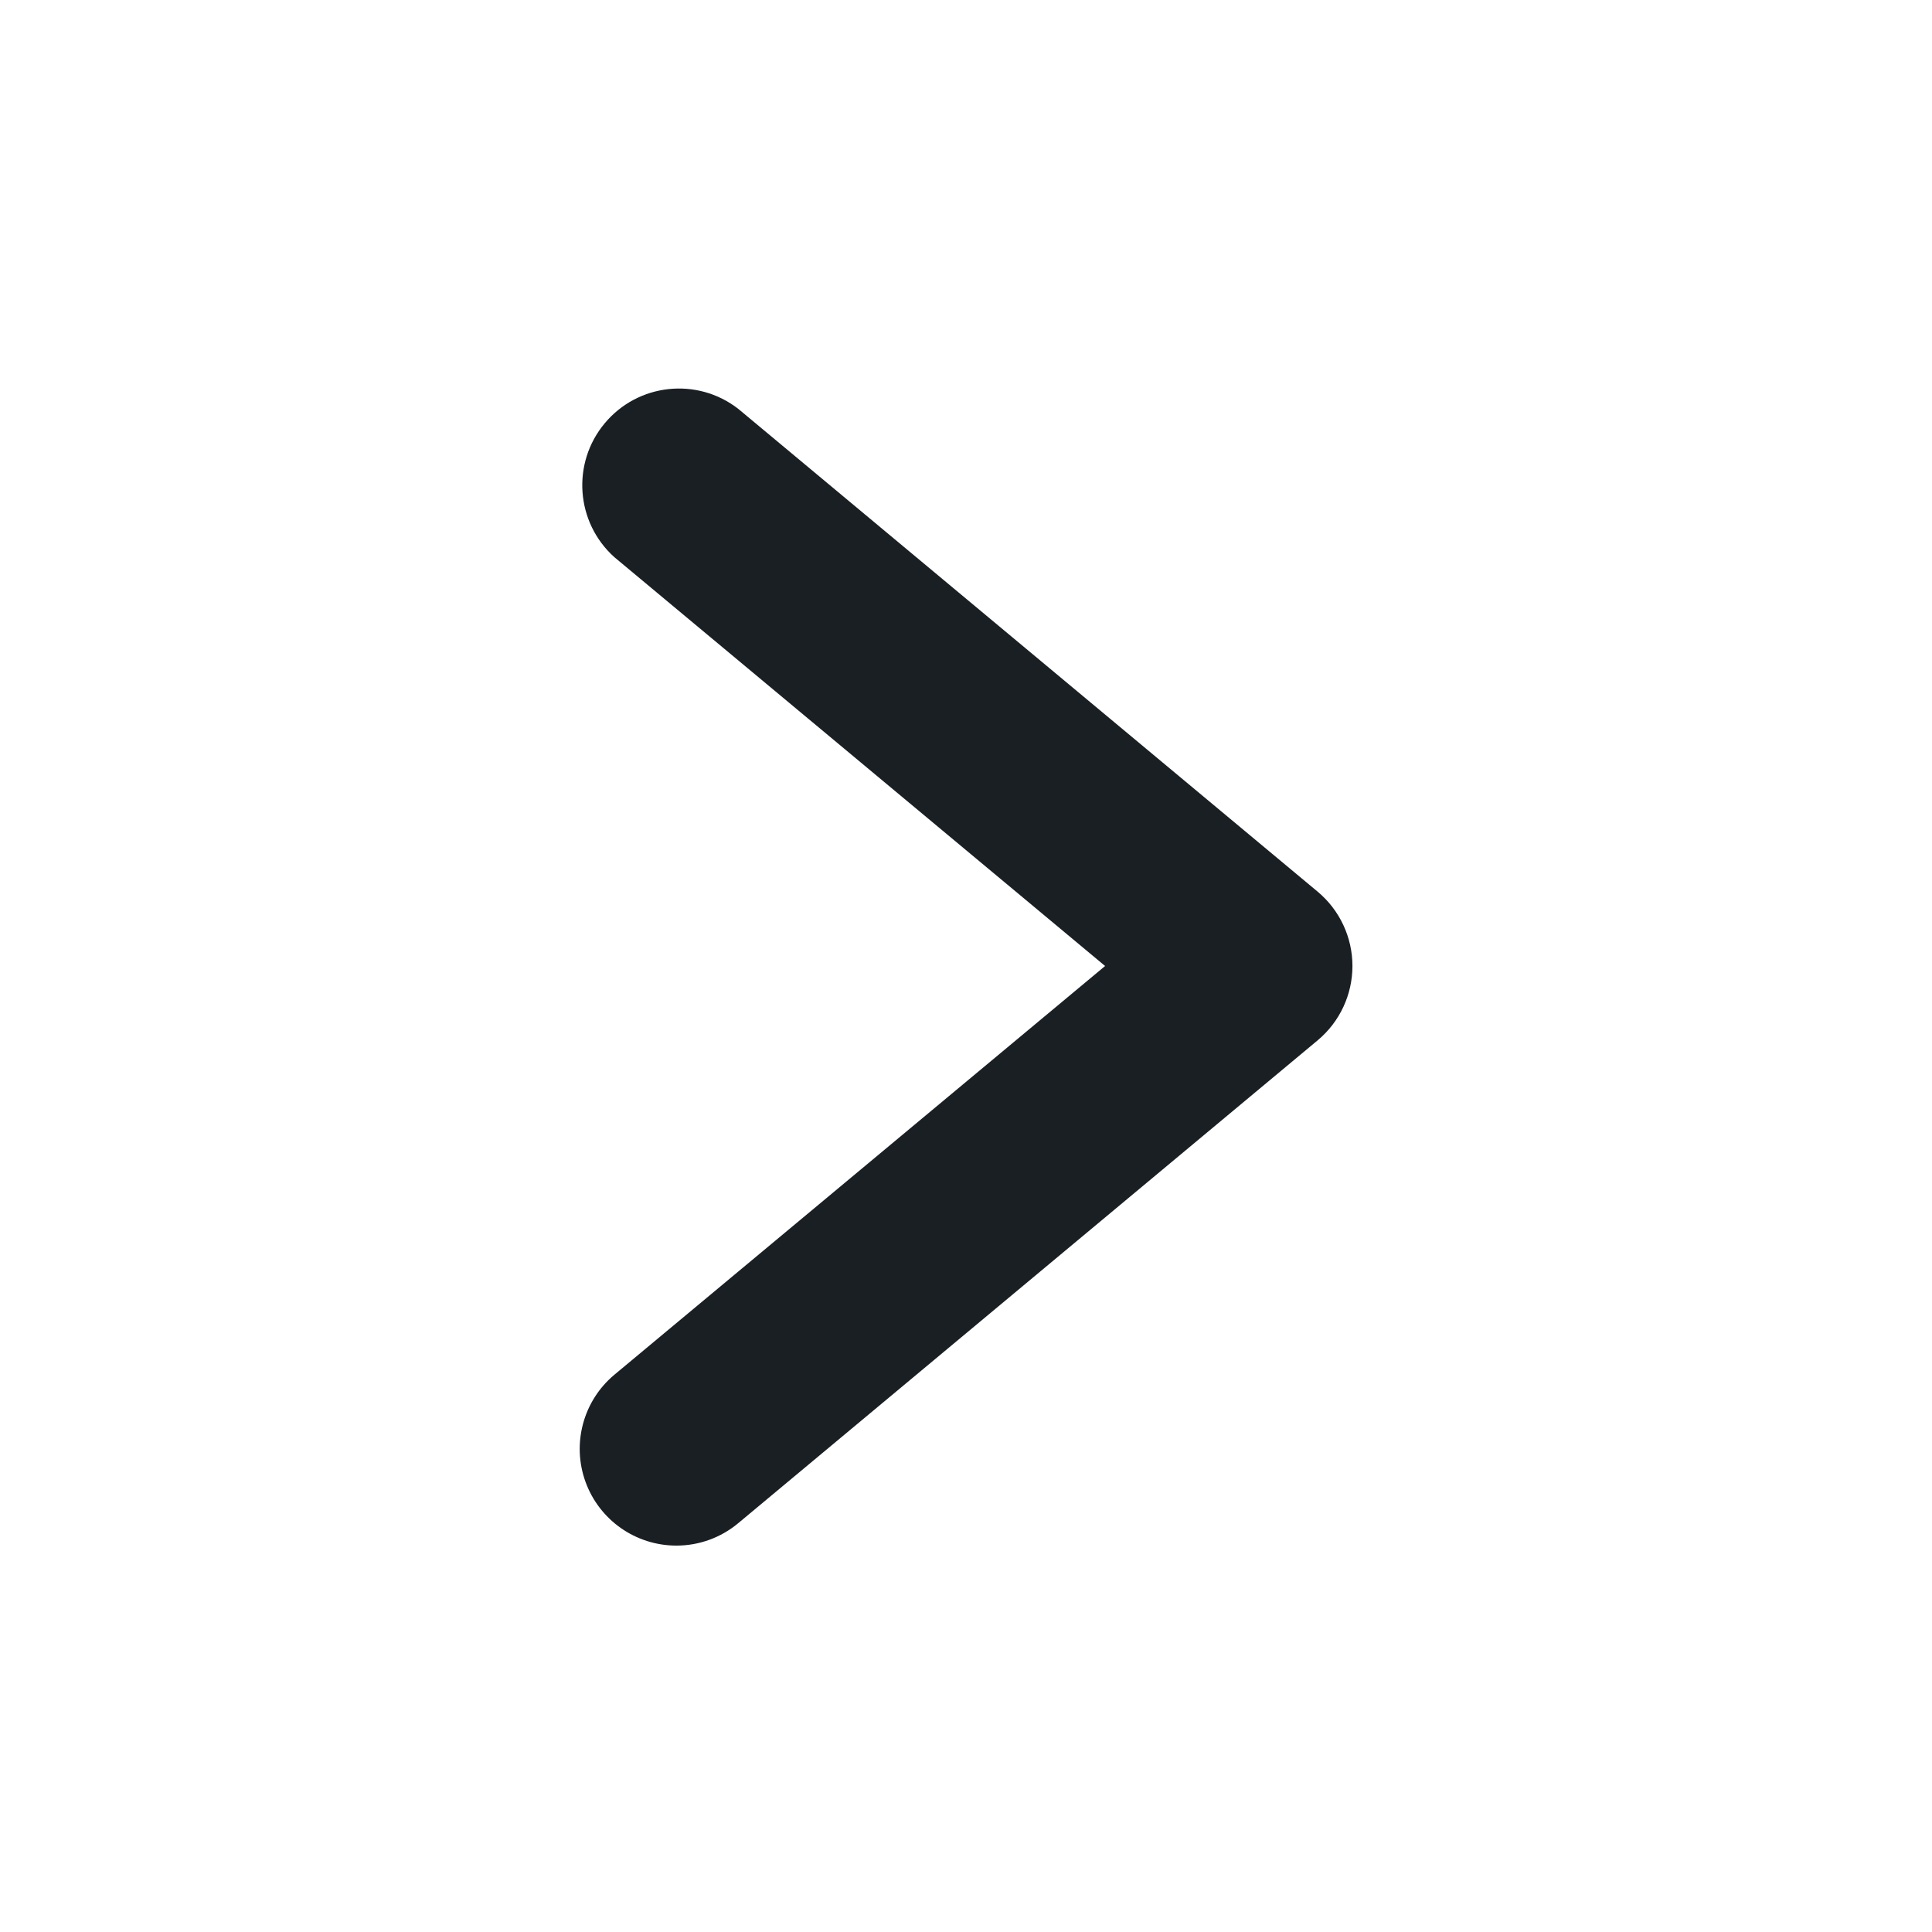
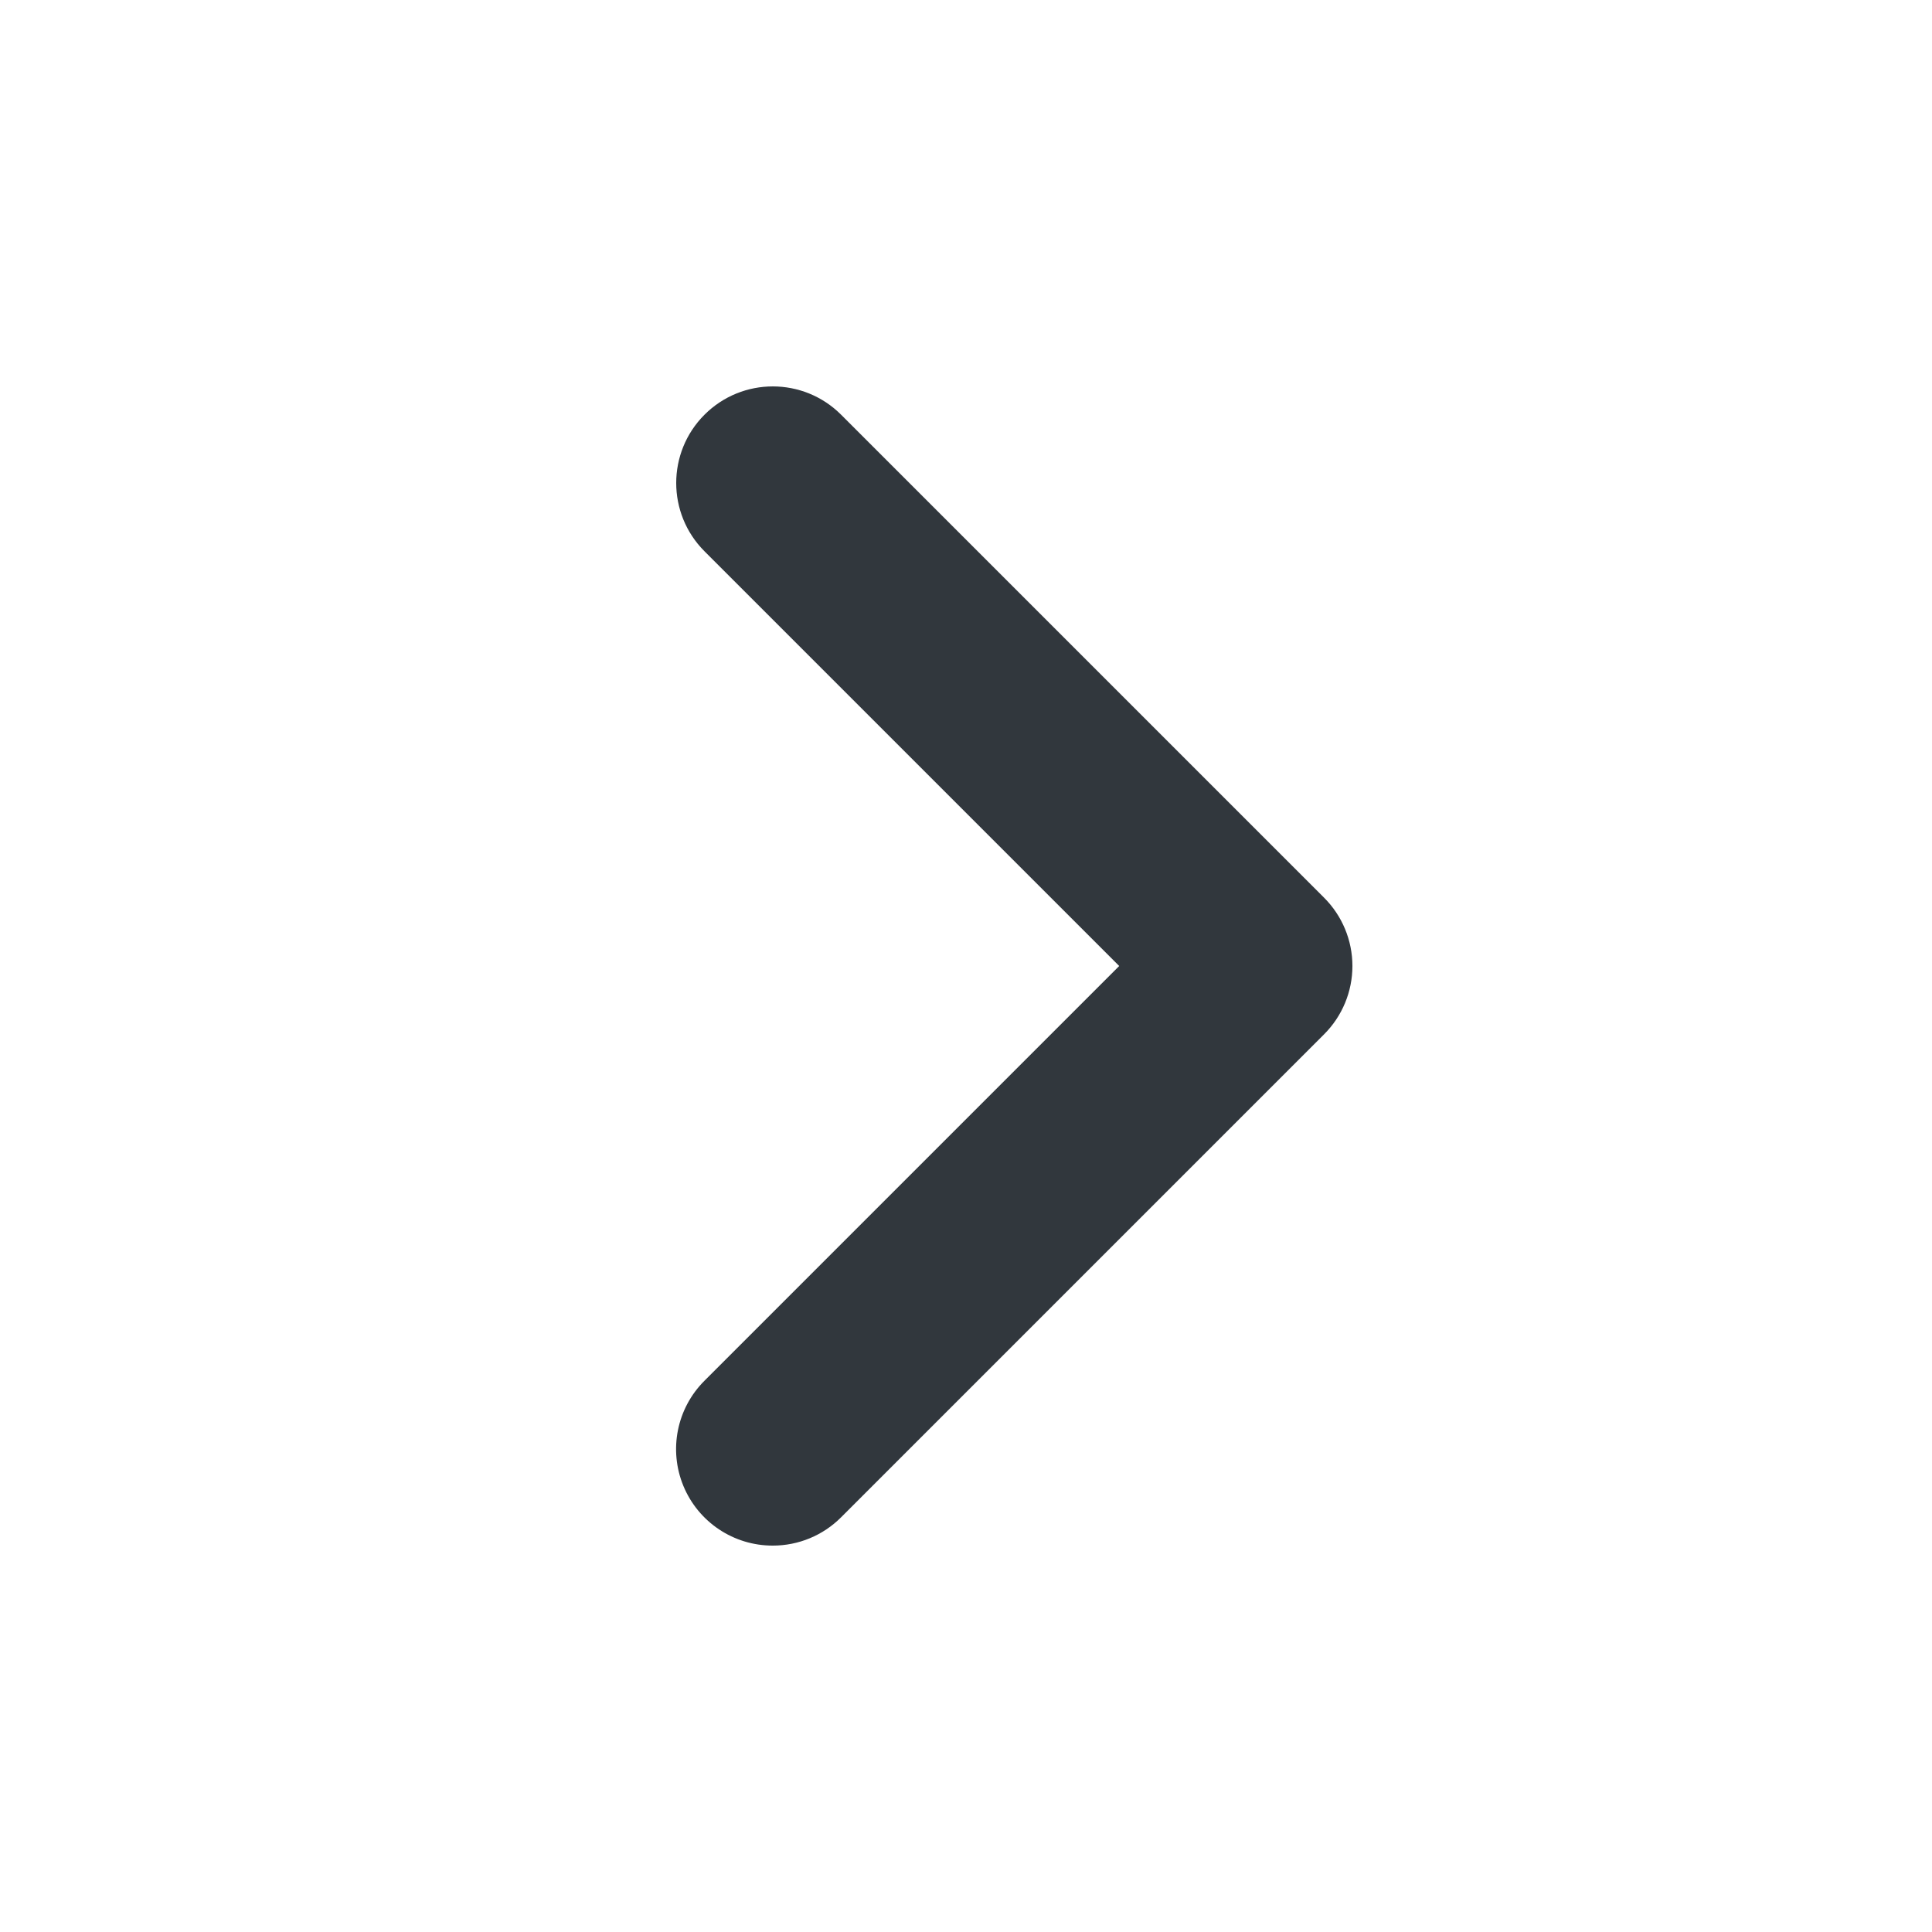
<svg xmlns="http://www.w3.org/2000/svg" viewBox="0 0 20 20">
-   <path d="M7.001 16a1.001 1.001 0 0 1-.642-1.768L11.44 10 6.36 5.768a1.001 1.001 0 0 1 1.282-1.536l6 5a1.002 1.002 0 0 1 0 1.536l-6 5a.997.997 0 0 1-.64.232" fill="#1A1F24" fill-rule="evenodd" />
+   <path d="M8 16a.999.999 0 0 1-.707-1.707L11.586 10 7.293 5.707a.999.999 0 1 1 1.414-1.414l5 5a.999.999 0 0 1 0 1.414l-5 5A.997.997 0 0 1 8 16" fill="#31373D" fill-rule="evenodd" />
</svg>
